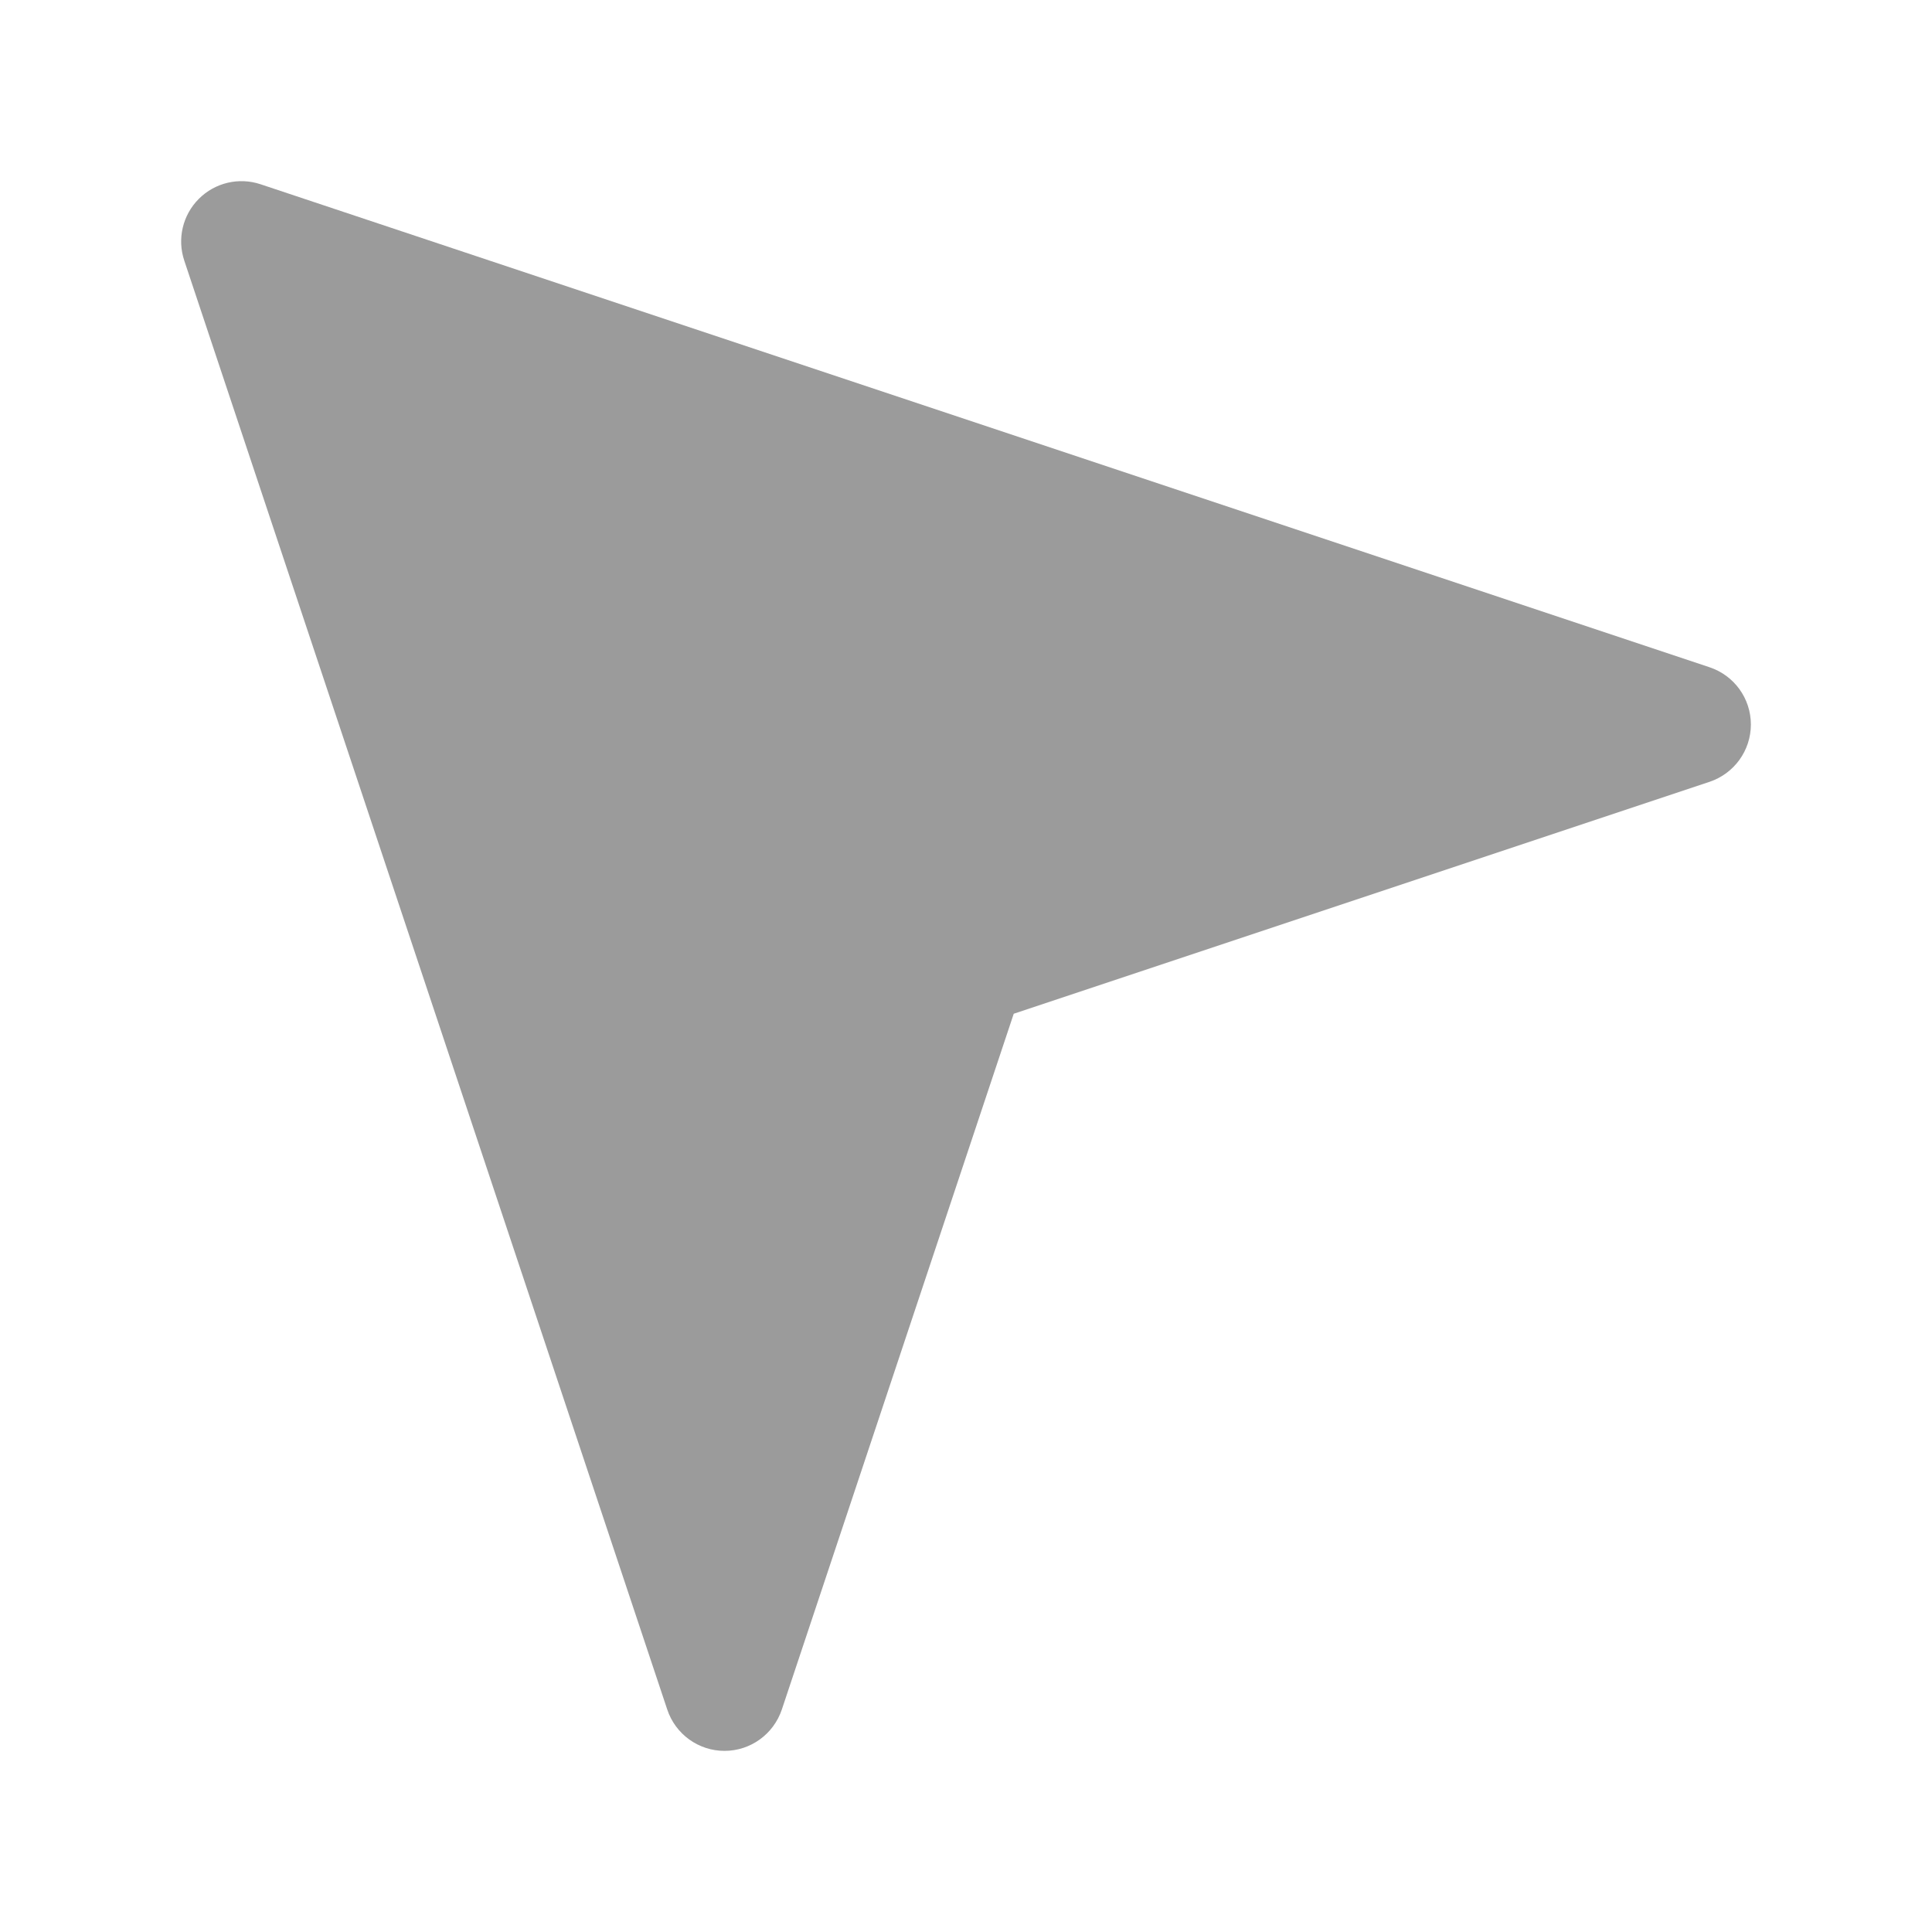
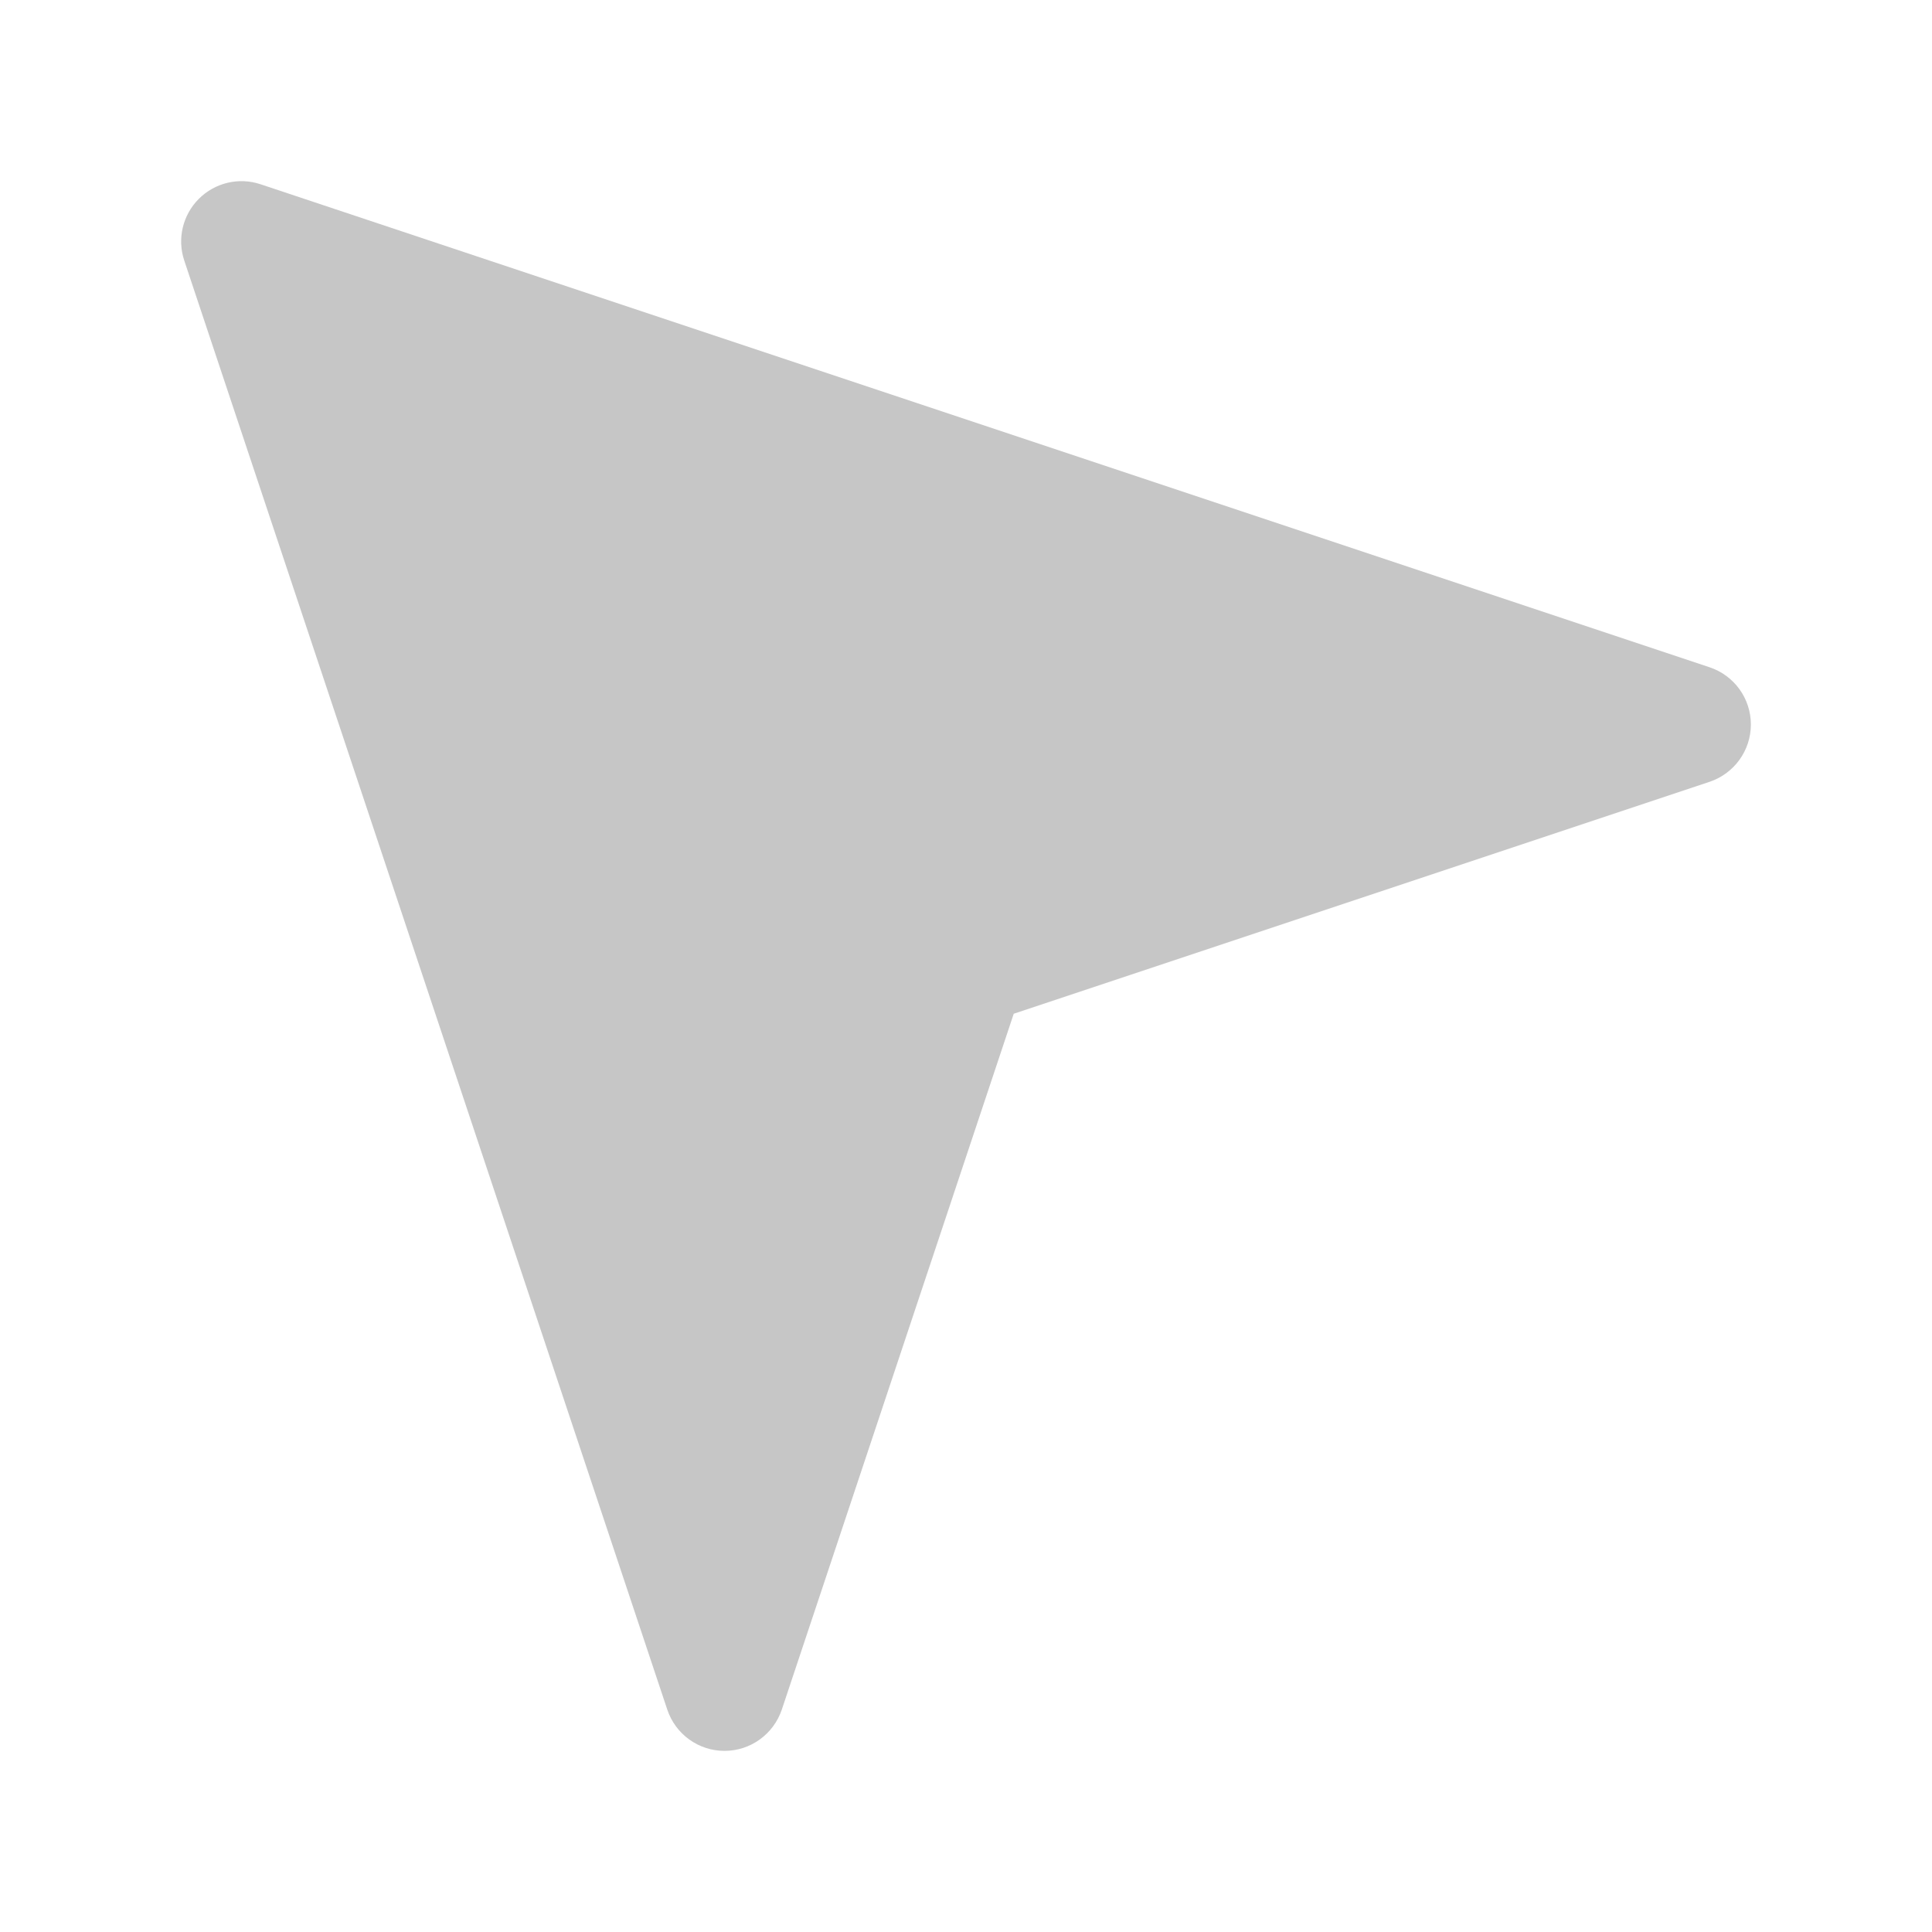
<svg xmlns="http://www.w3.org/2000/svg" width="24" height="24" viewBox="0 0 24 24" fill="none">
-   <path d="M2.47 2.47C2.671 2.269 2.968 2.199 3.237 2.289L21.237 8.289C21.543 8.391 21.75 8.677 21.75 9C21.75 9.323 21.543 9.609 21.237 9.712L12.593 12.593L9.712 21.237C9.609 21.543 9.323 21.75 9 21.75C8.677 21.75 8.391 21.543 8.289 21.237L2.289 3.237C2.199 2.968 2.269 2.671 2.47 2.47Z" fill="#9B9B9B" />
+   <path d="M2.47 2.47C2.671 2.269 2.968 2.199 3.237 2.289L21.237 8.289C21.543 8.391 21.75 8.677 21.75 9C21.75 9.323 21.543 9.609 21.237 9.712L12.593 12.593L9.712 21.237C9.609 21.543 9.323 21.75 9 21.75C8.677 21.75 8.391 21.543 8.289 21.237L2.289 3.237C2.199 2.968 2.269 2.671 2.47 2.47Z" fill="#9B9B9B90" />
</svg>
